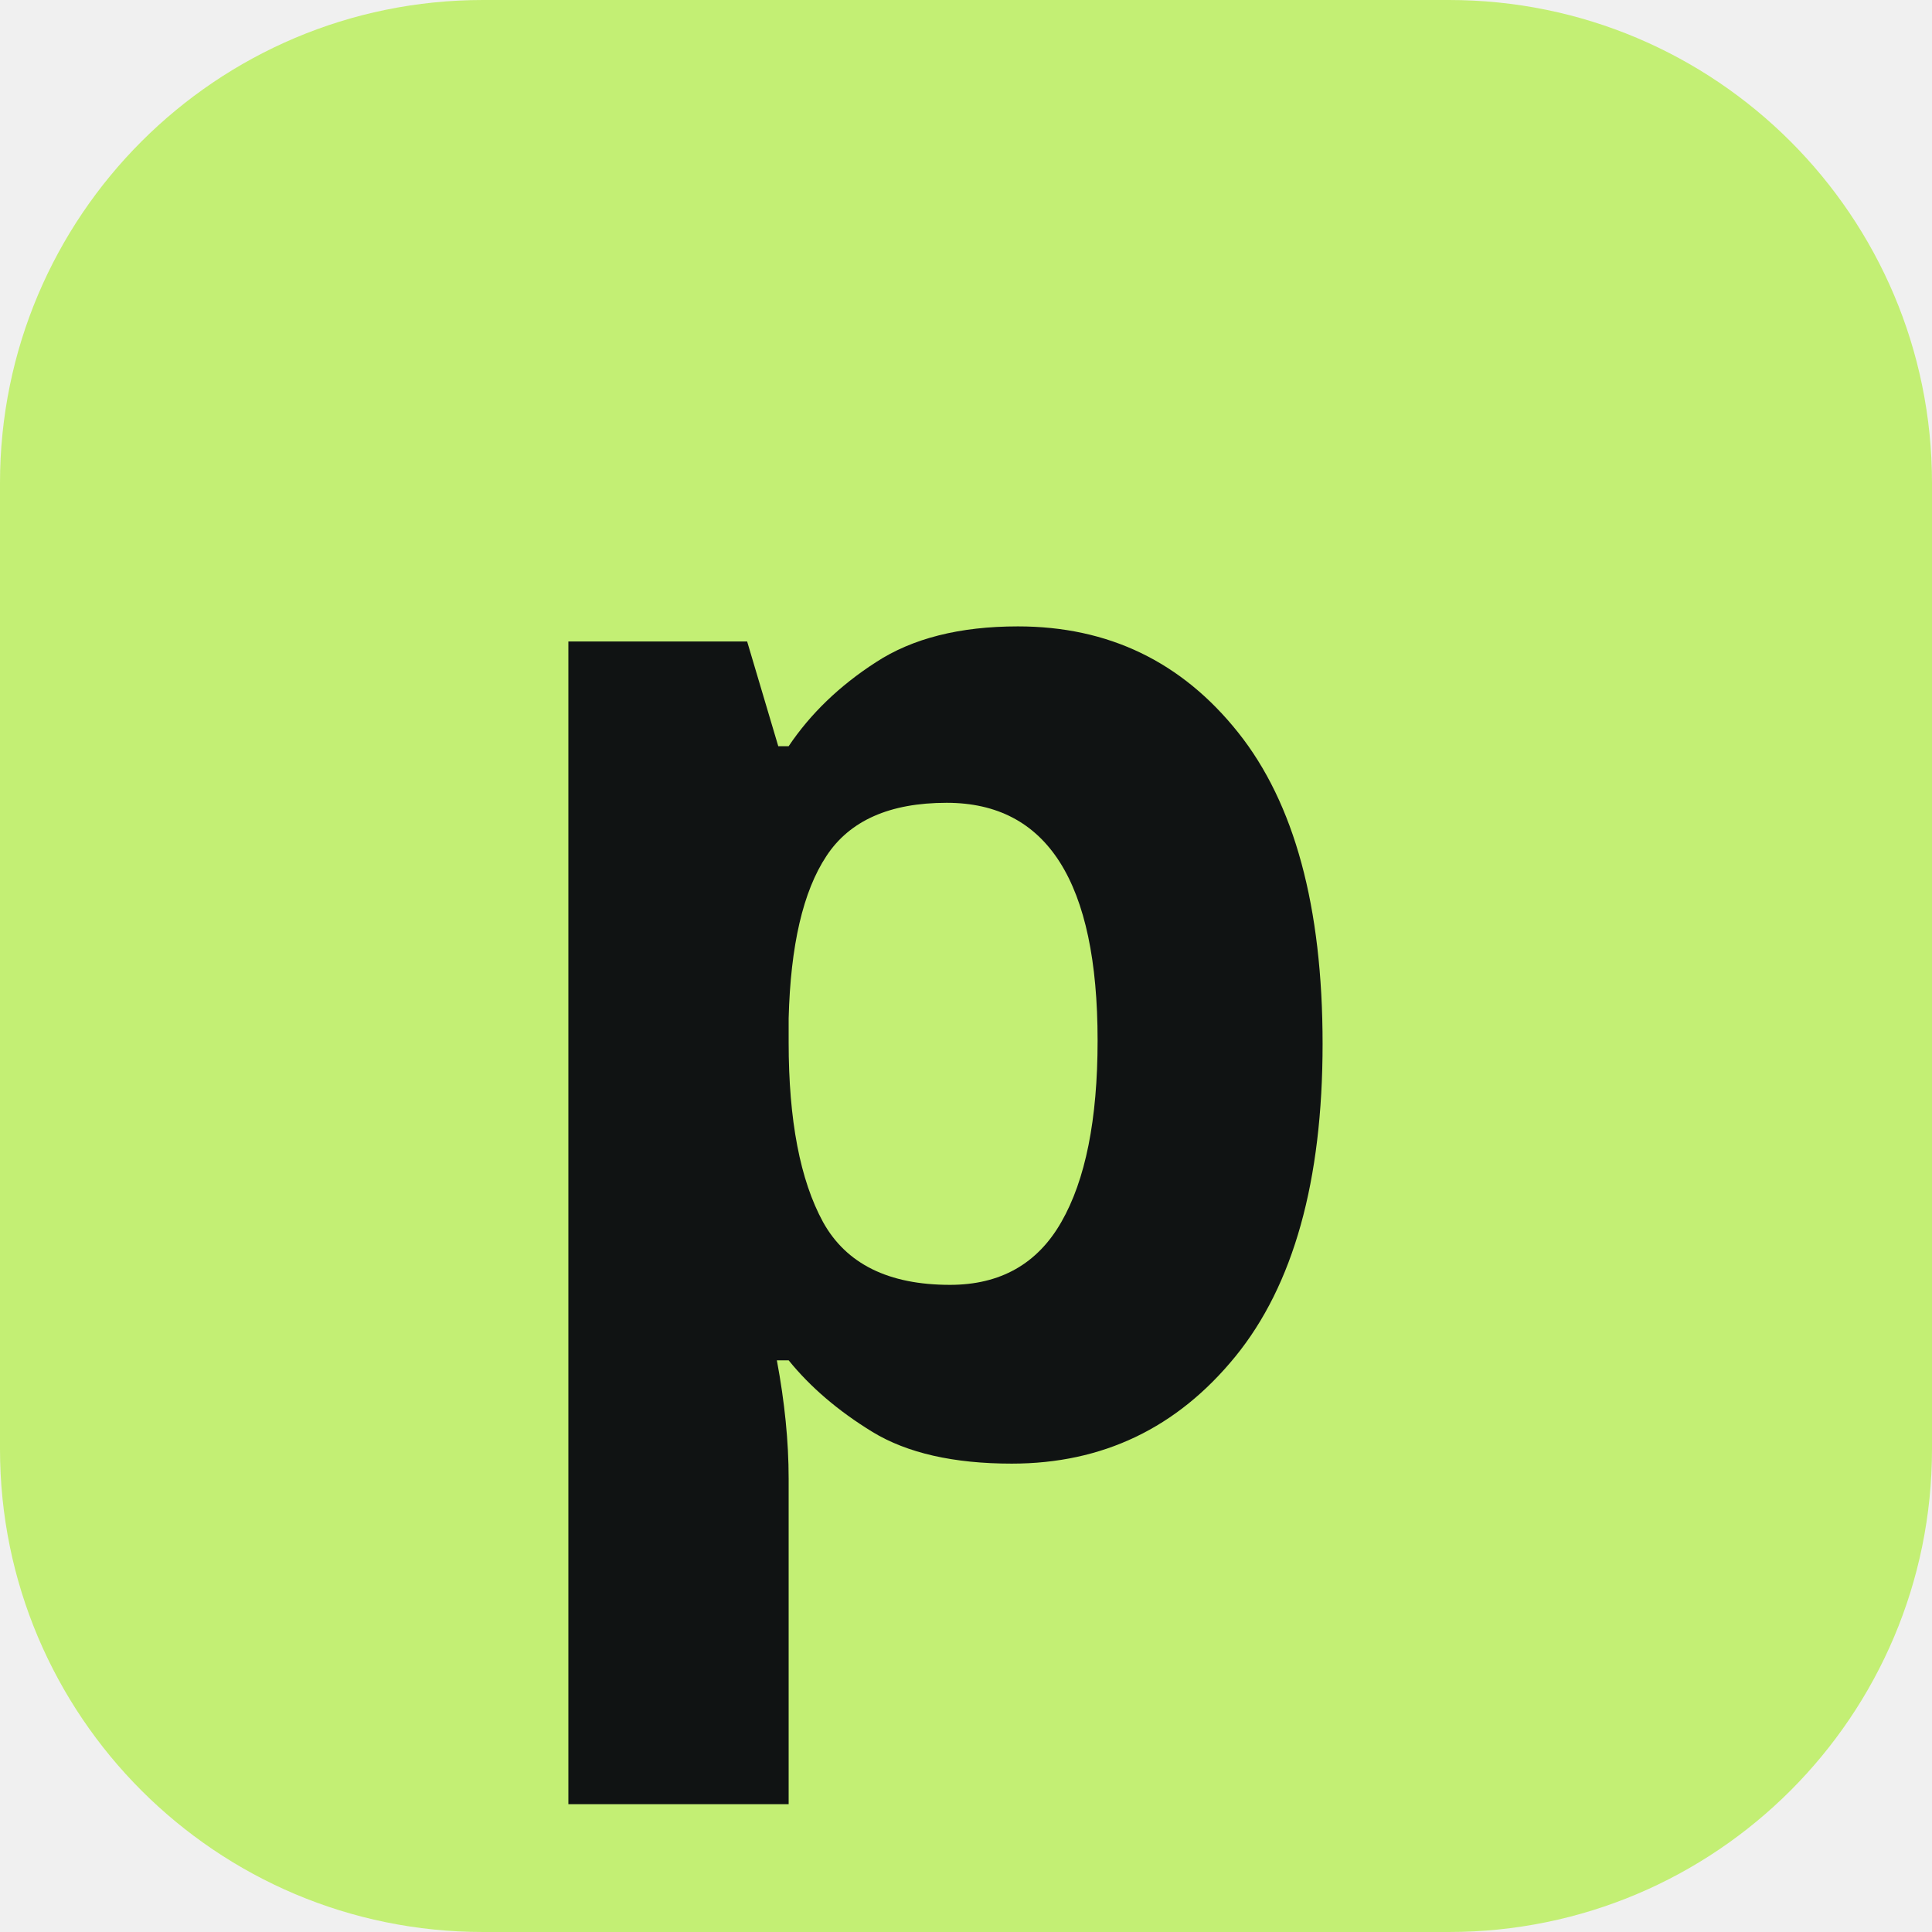
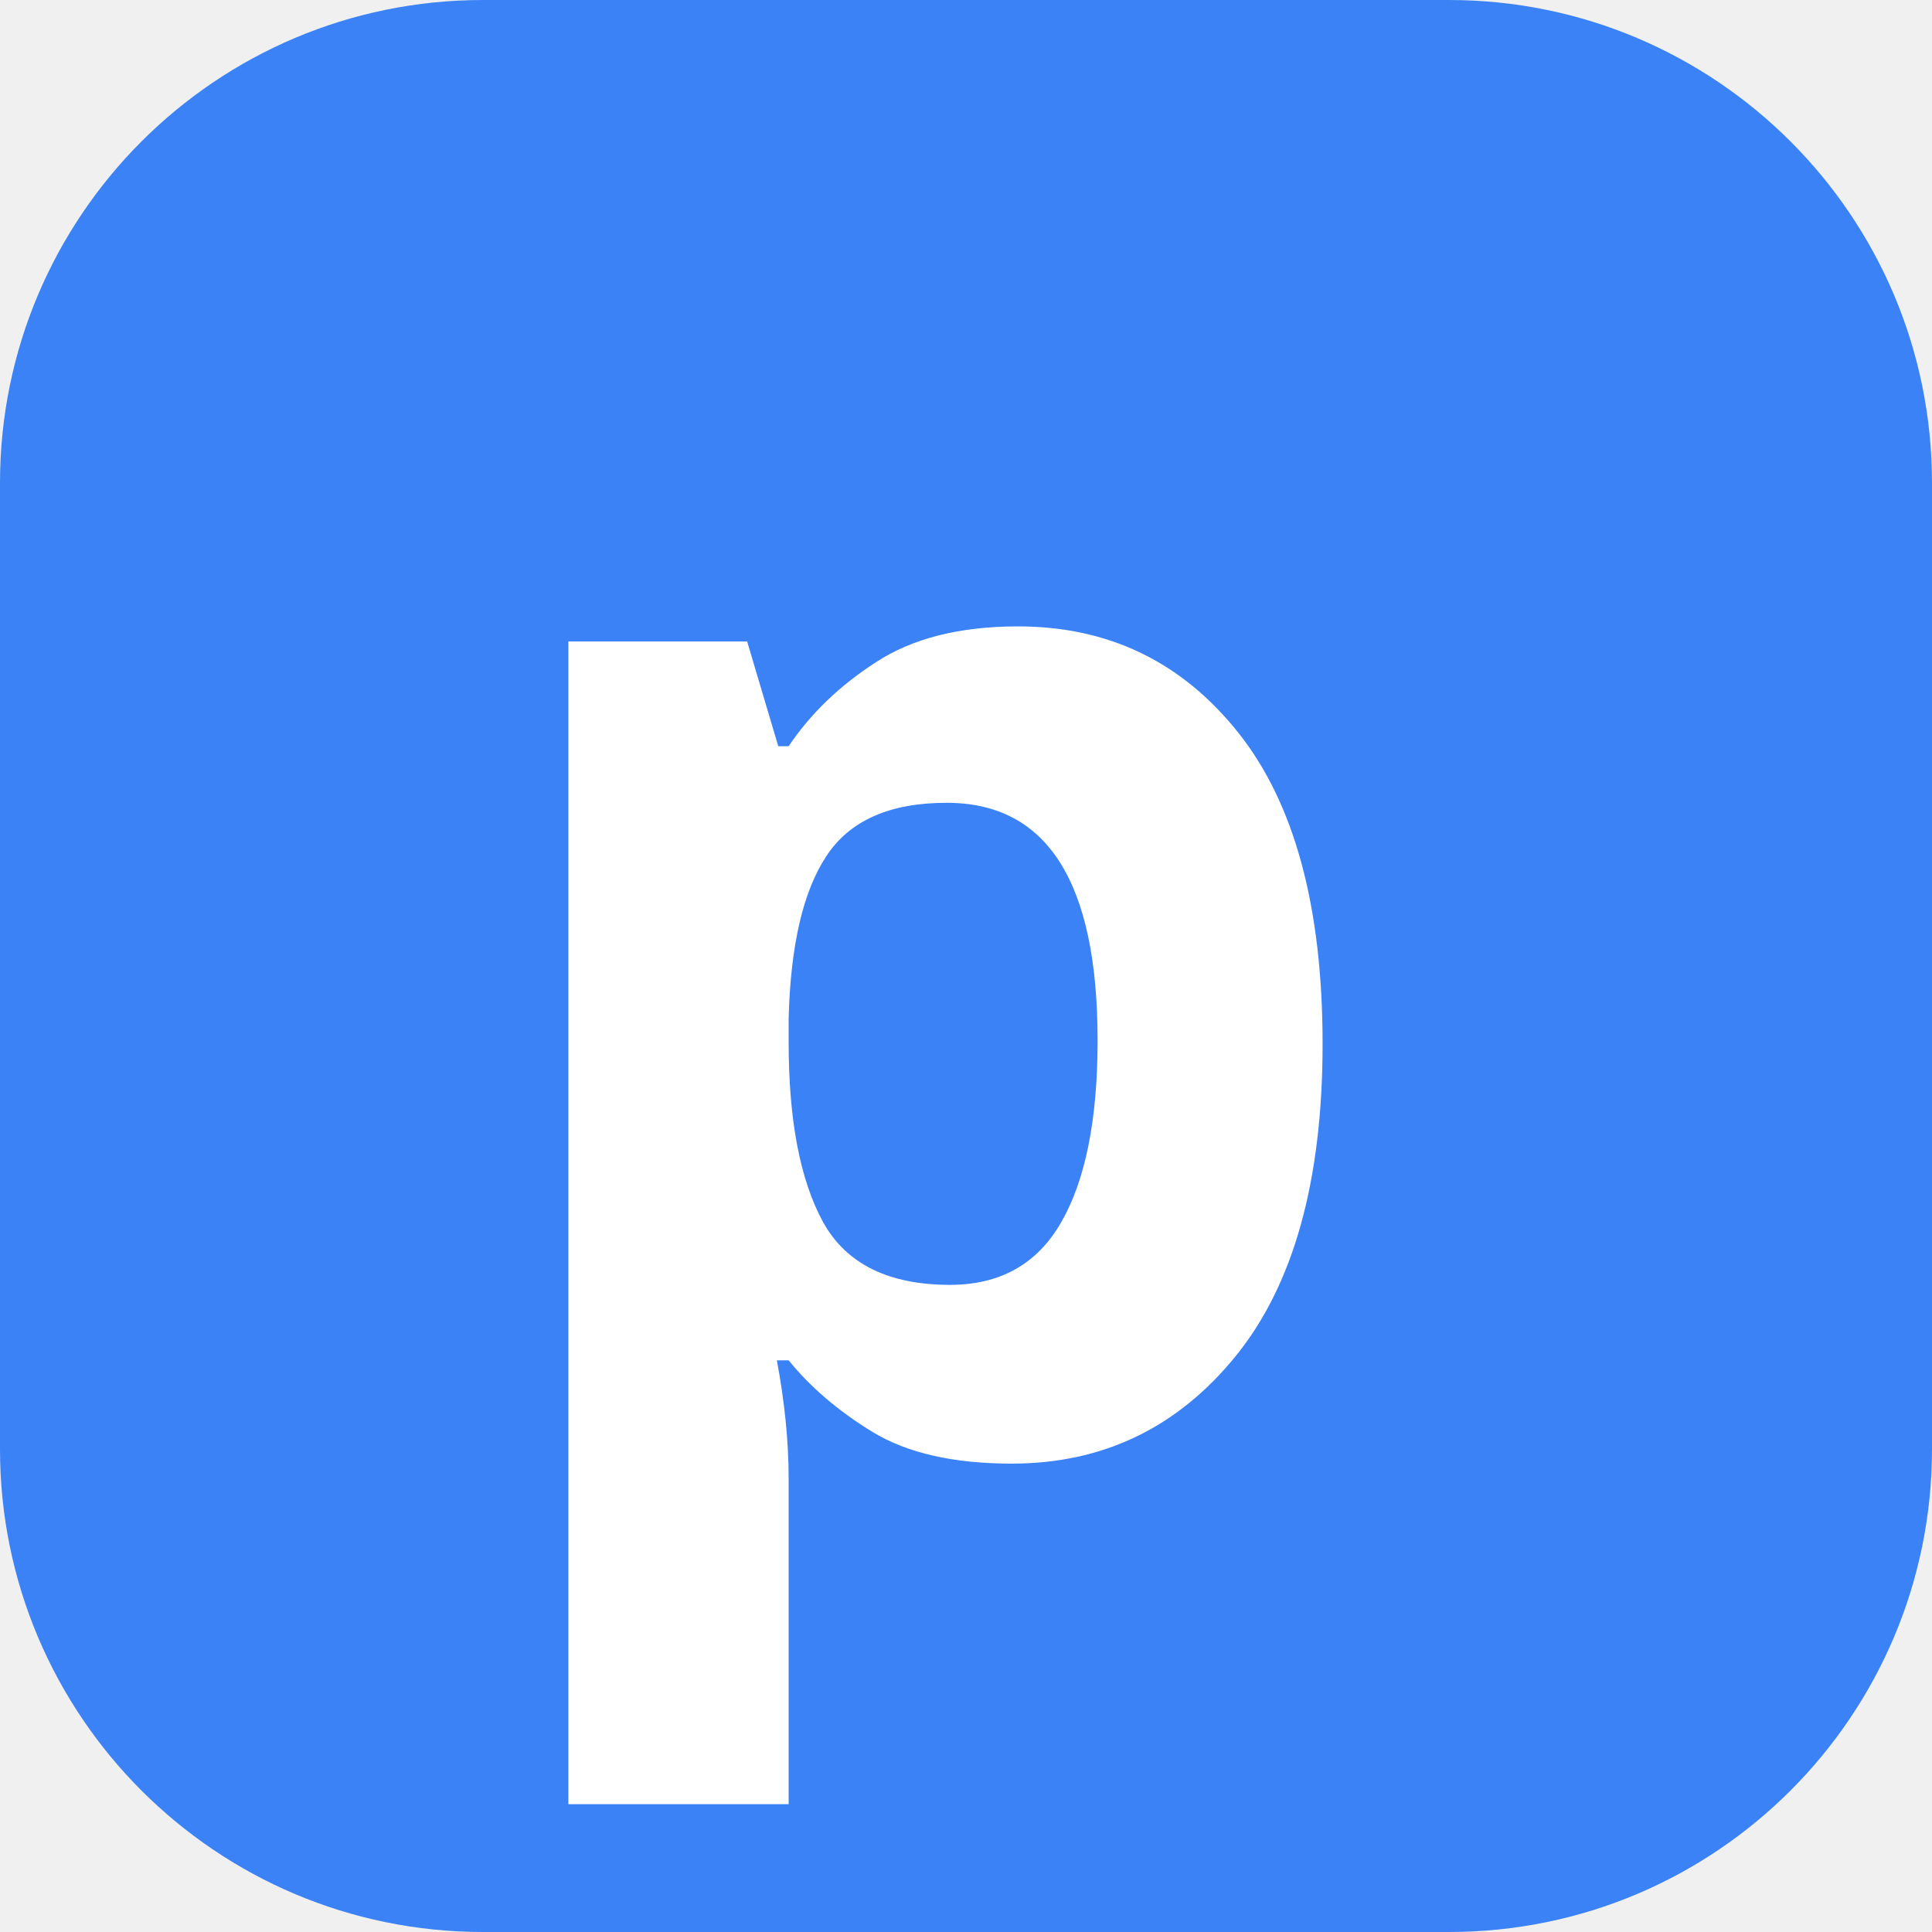
<svg xmlns="http://www.w3.org/2000/svg" viewBox="0 0 64 64">
-   <rect width="64" height="64" rx="16" fill="#c3ef74" />
-   <text x="15" y="48" font-family="sans-serif" font-size="49" font-weight="bold" fill="#101313">p</text>
+   <rect width="64" height="64" rx="16" fill="#3b82f6" />
+   <text x="15" y="48" font-family="sans-serif" font-size="49" font-weight="bold" fill="#ffffff">p</text>
</svg>
